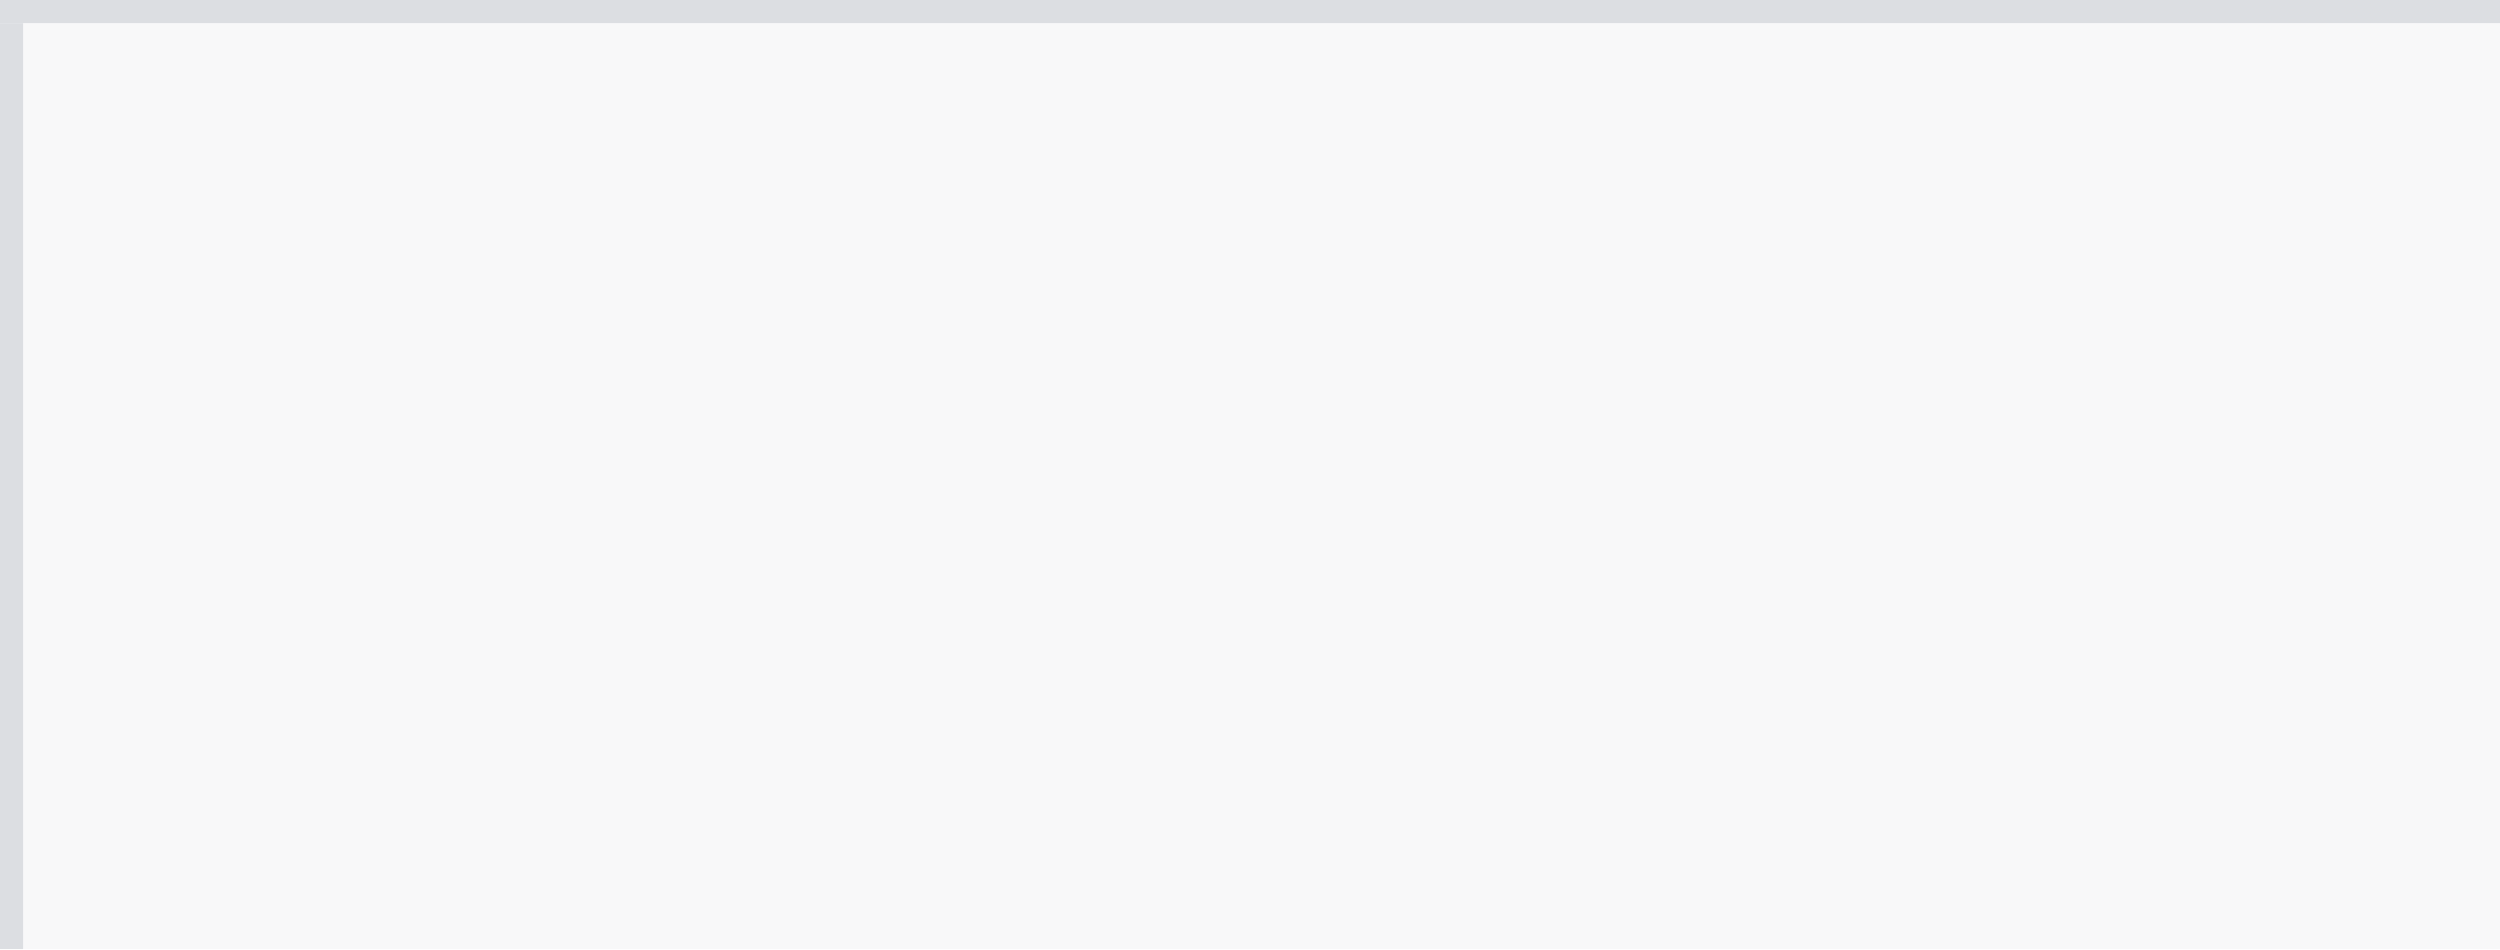
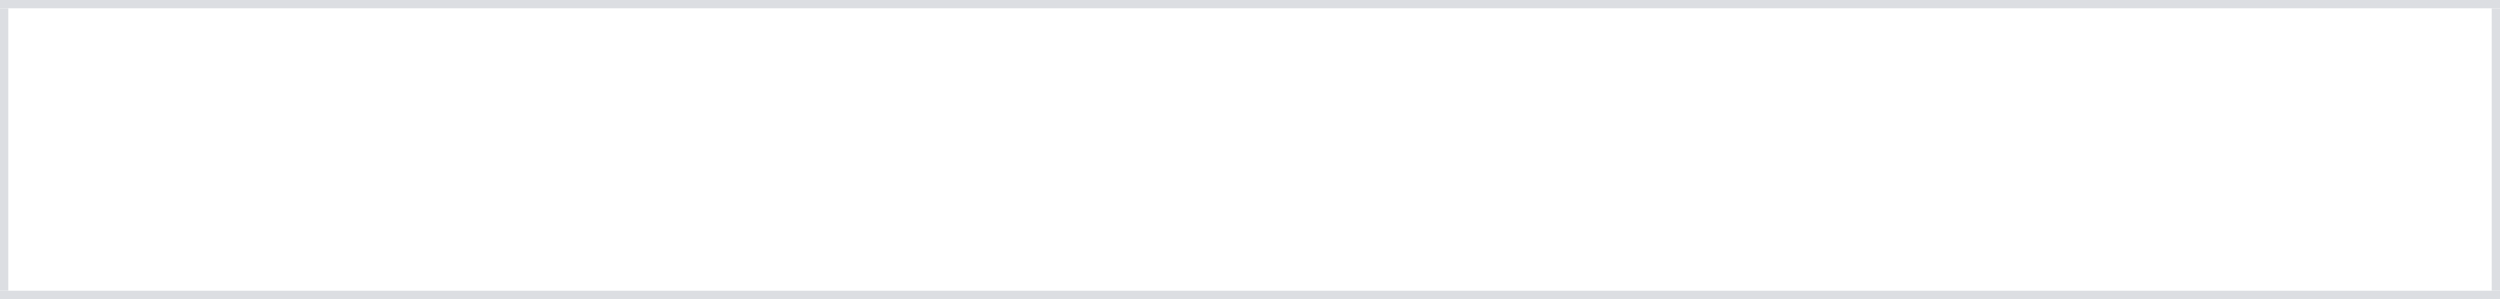
- <svg xmlns="http://www.w3.org/2000/svg" version="1.1" width="108px" height="41px" viewBox="285 0 108 41">
-   <path d="M 1 1  L 108 1  L 108 41  L 1 41  L 1 1  Z " fill-rule="nonzero" fill="rgba(248, 248, 249, 1)" stroke="none" transform="matrix(1 0 0 1 285 0 )" class="fill" />
-   <path d="M 0.5 1  L 0.5 41  " stroke-width="1" stroke-dasharray="0" stroke="rgba(220, 222, 226, 1)" fill="none" transform="matrix(1 0 0 1 285 0 )" class="stroke" />
-   <path d="M 0 0.5  L 108 0.5  " stroke-width="1" stroke-dasharray="0" stroke="rgba(220, 222, 226, 1)" fill="none" transform="matrix(1 0 0 1 285 0 )" class="stroke" />
+ <svg xmlns="http://www.w3.org/2000/svg" version="1.1" width="301px" height="36px" viewBox="805 229 301 36">
+   <path d="M 1 1  L 300 1  L 300 35  L 1 35  L 1 1  Z " fill-rule="nonzero" fill="rgba(255, 255, 255, 1)" stroke="none" transform="matrix(1 0 0 1 805 229 )" class="fill" />
+   <path d="M 0.5 1  L 0.5 35  " stroke-width="1" stroke-dasharray="0" stroke="rgba(220, 222, 226, 1)" fill="none" transform="matrix(1 0 0 1 805 229 )" class="stroke" />
+   <path d="M 0 0.5  L 301 0.5  " stroke-width="1" stroke-dasharray="0" stroke="rgba(220, 222, 226, 1)" fill="none" transform="matrix(1 0 0 1 805 229 )" class="stroke" />
+   <path d="M 300.5 1  L 300.5 35  " stroke-width="1" stroke-dasharray="0" stroke="rgba(220, 222, 226, 1)" fill="none" transform="matrix(1 0 0 1 805 229 )" class="stroke" />
+   <path d="M 0 35.5  L 301 35.5  " stroke-width="1" stroke-dasharray="0" stroke="rgba(220, 222, 226, 1)" fill="none" transform="matrix(1 0 0 1 805 229 )" class="stroke" />
</svg>
